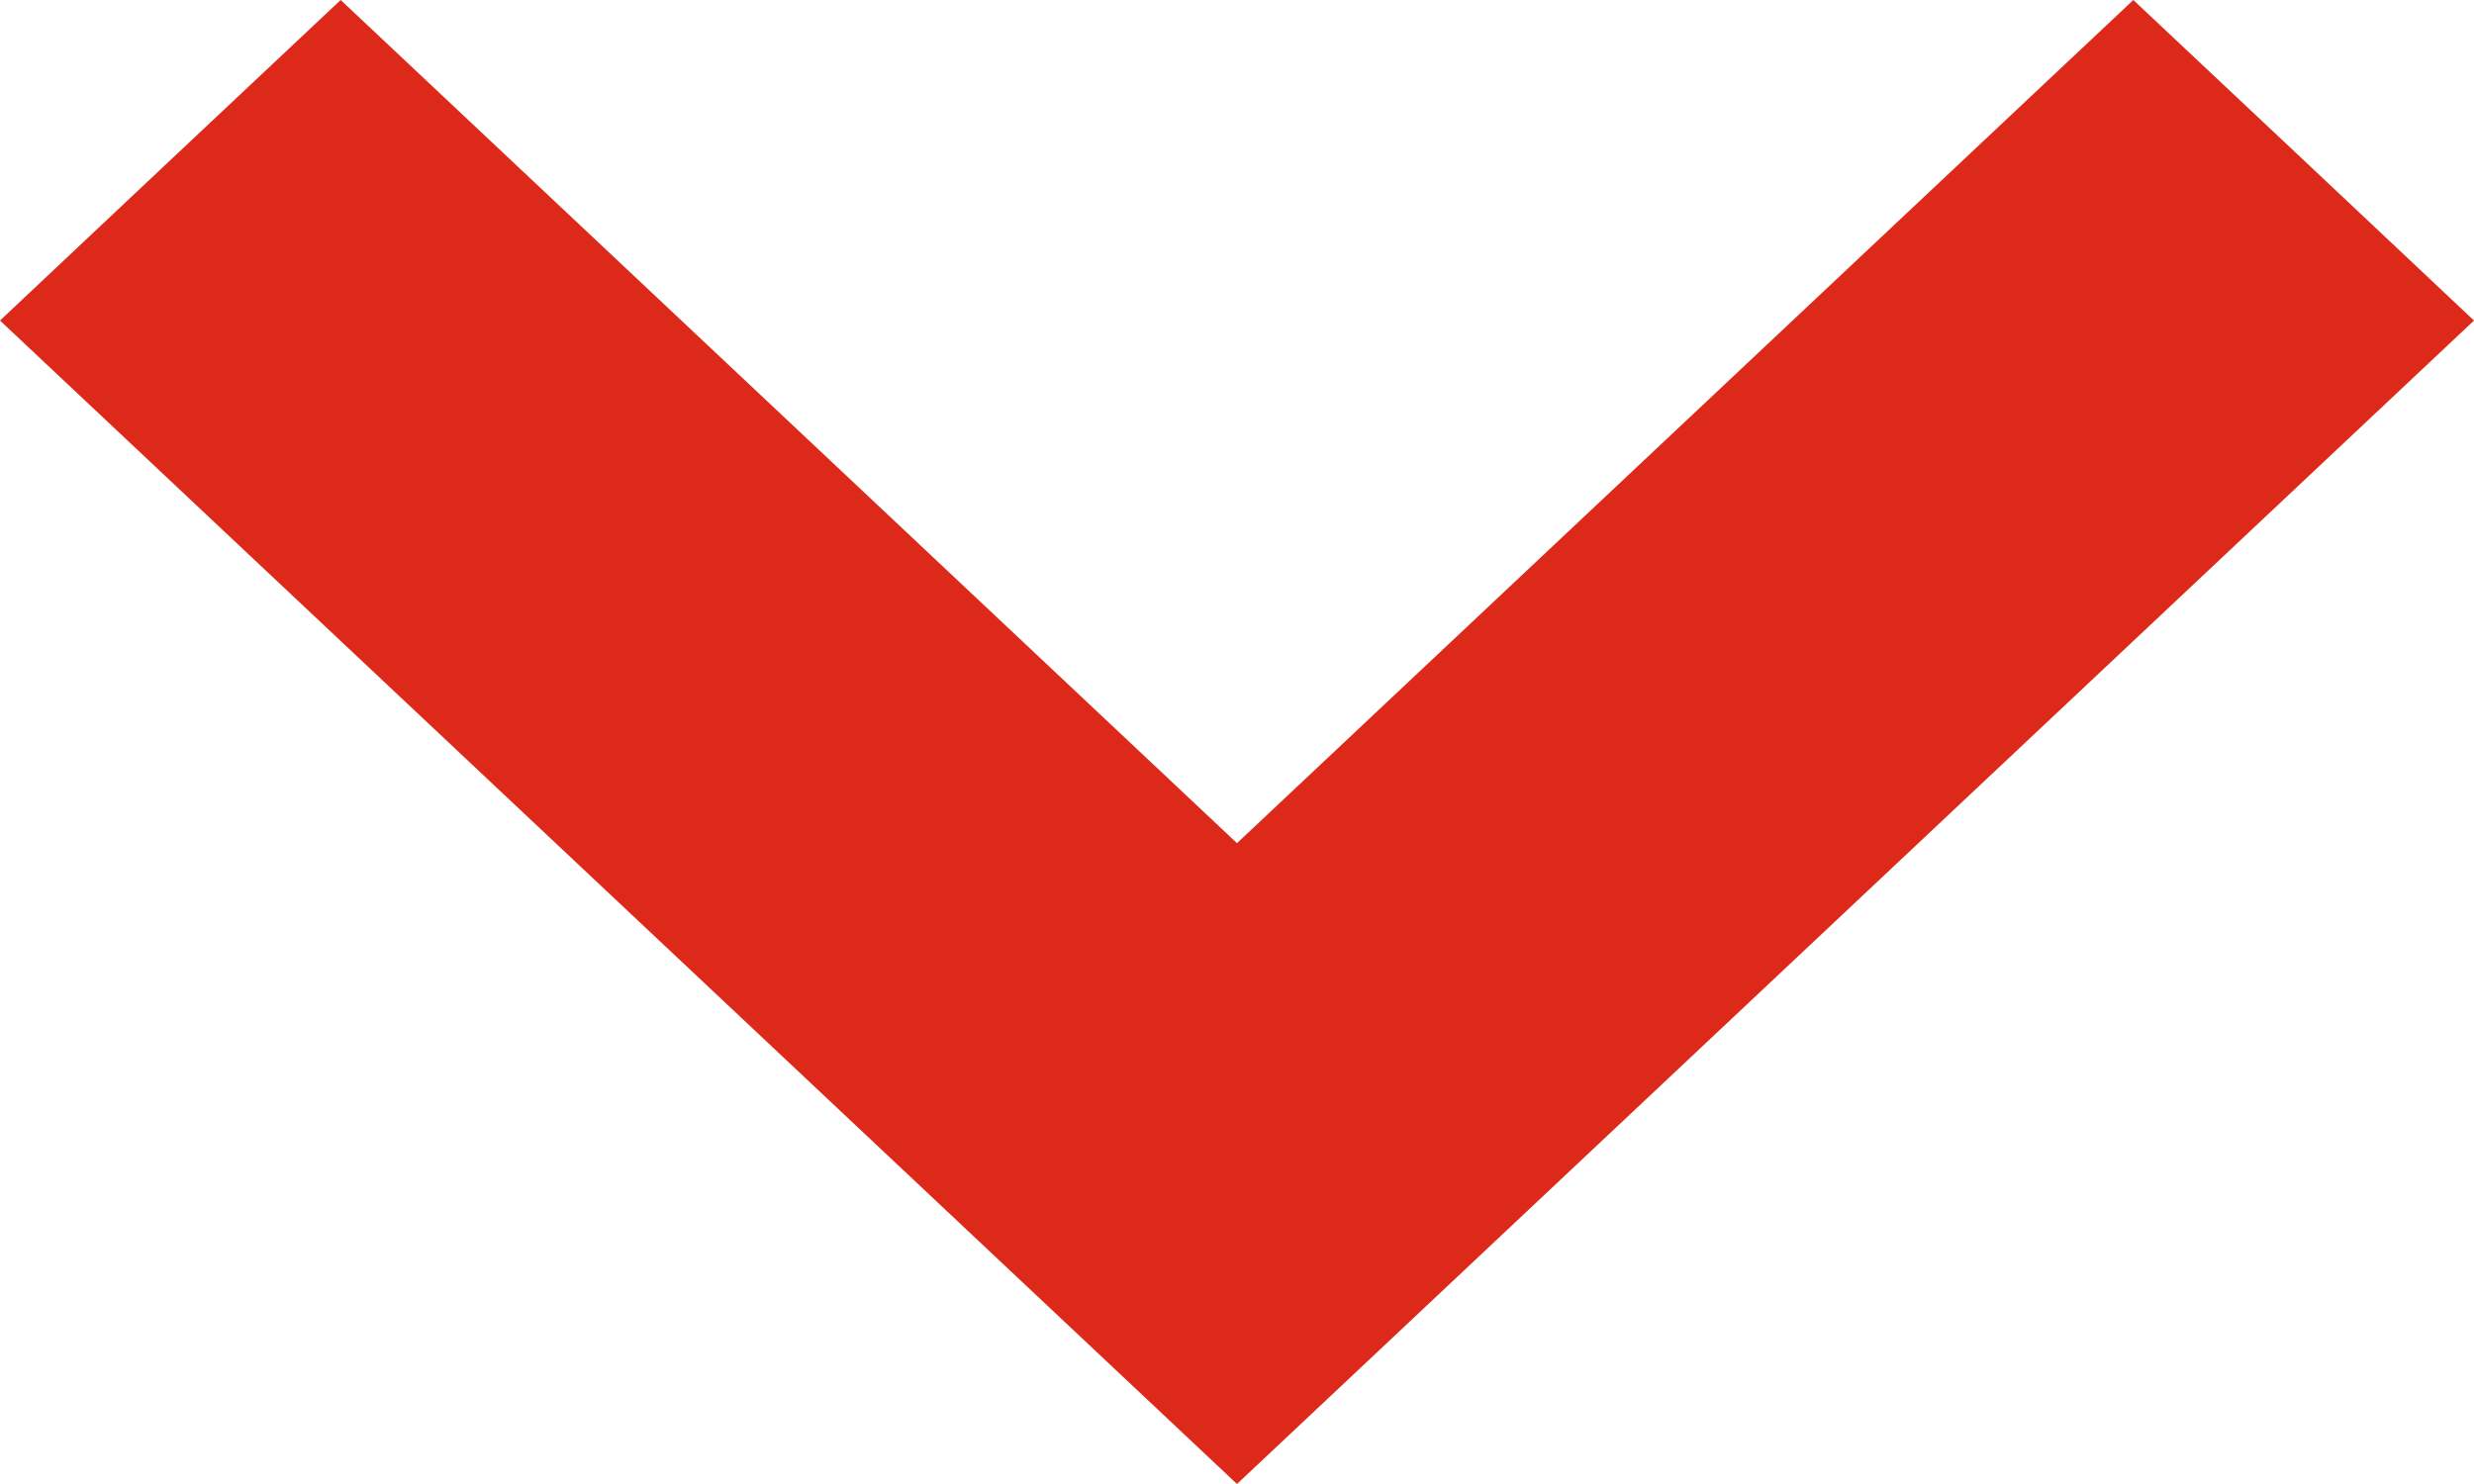
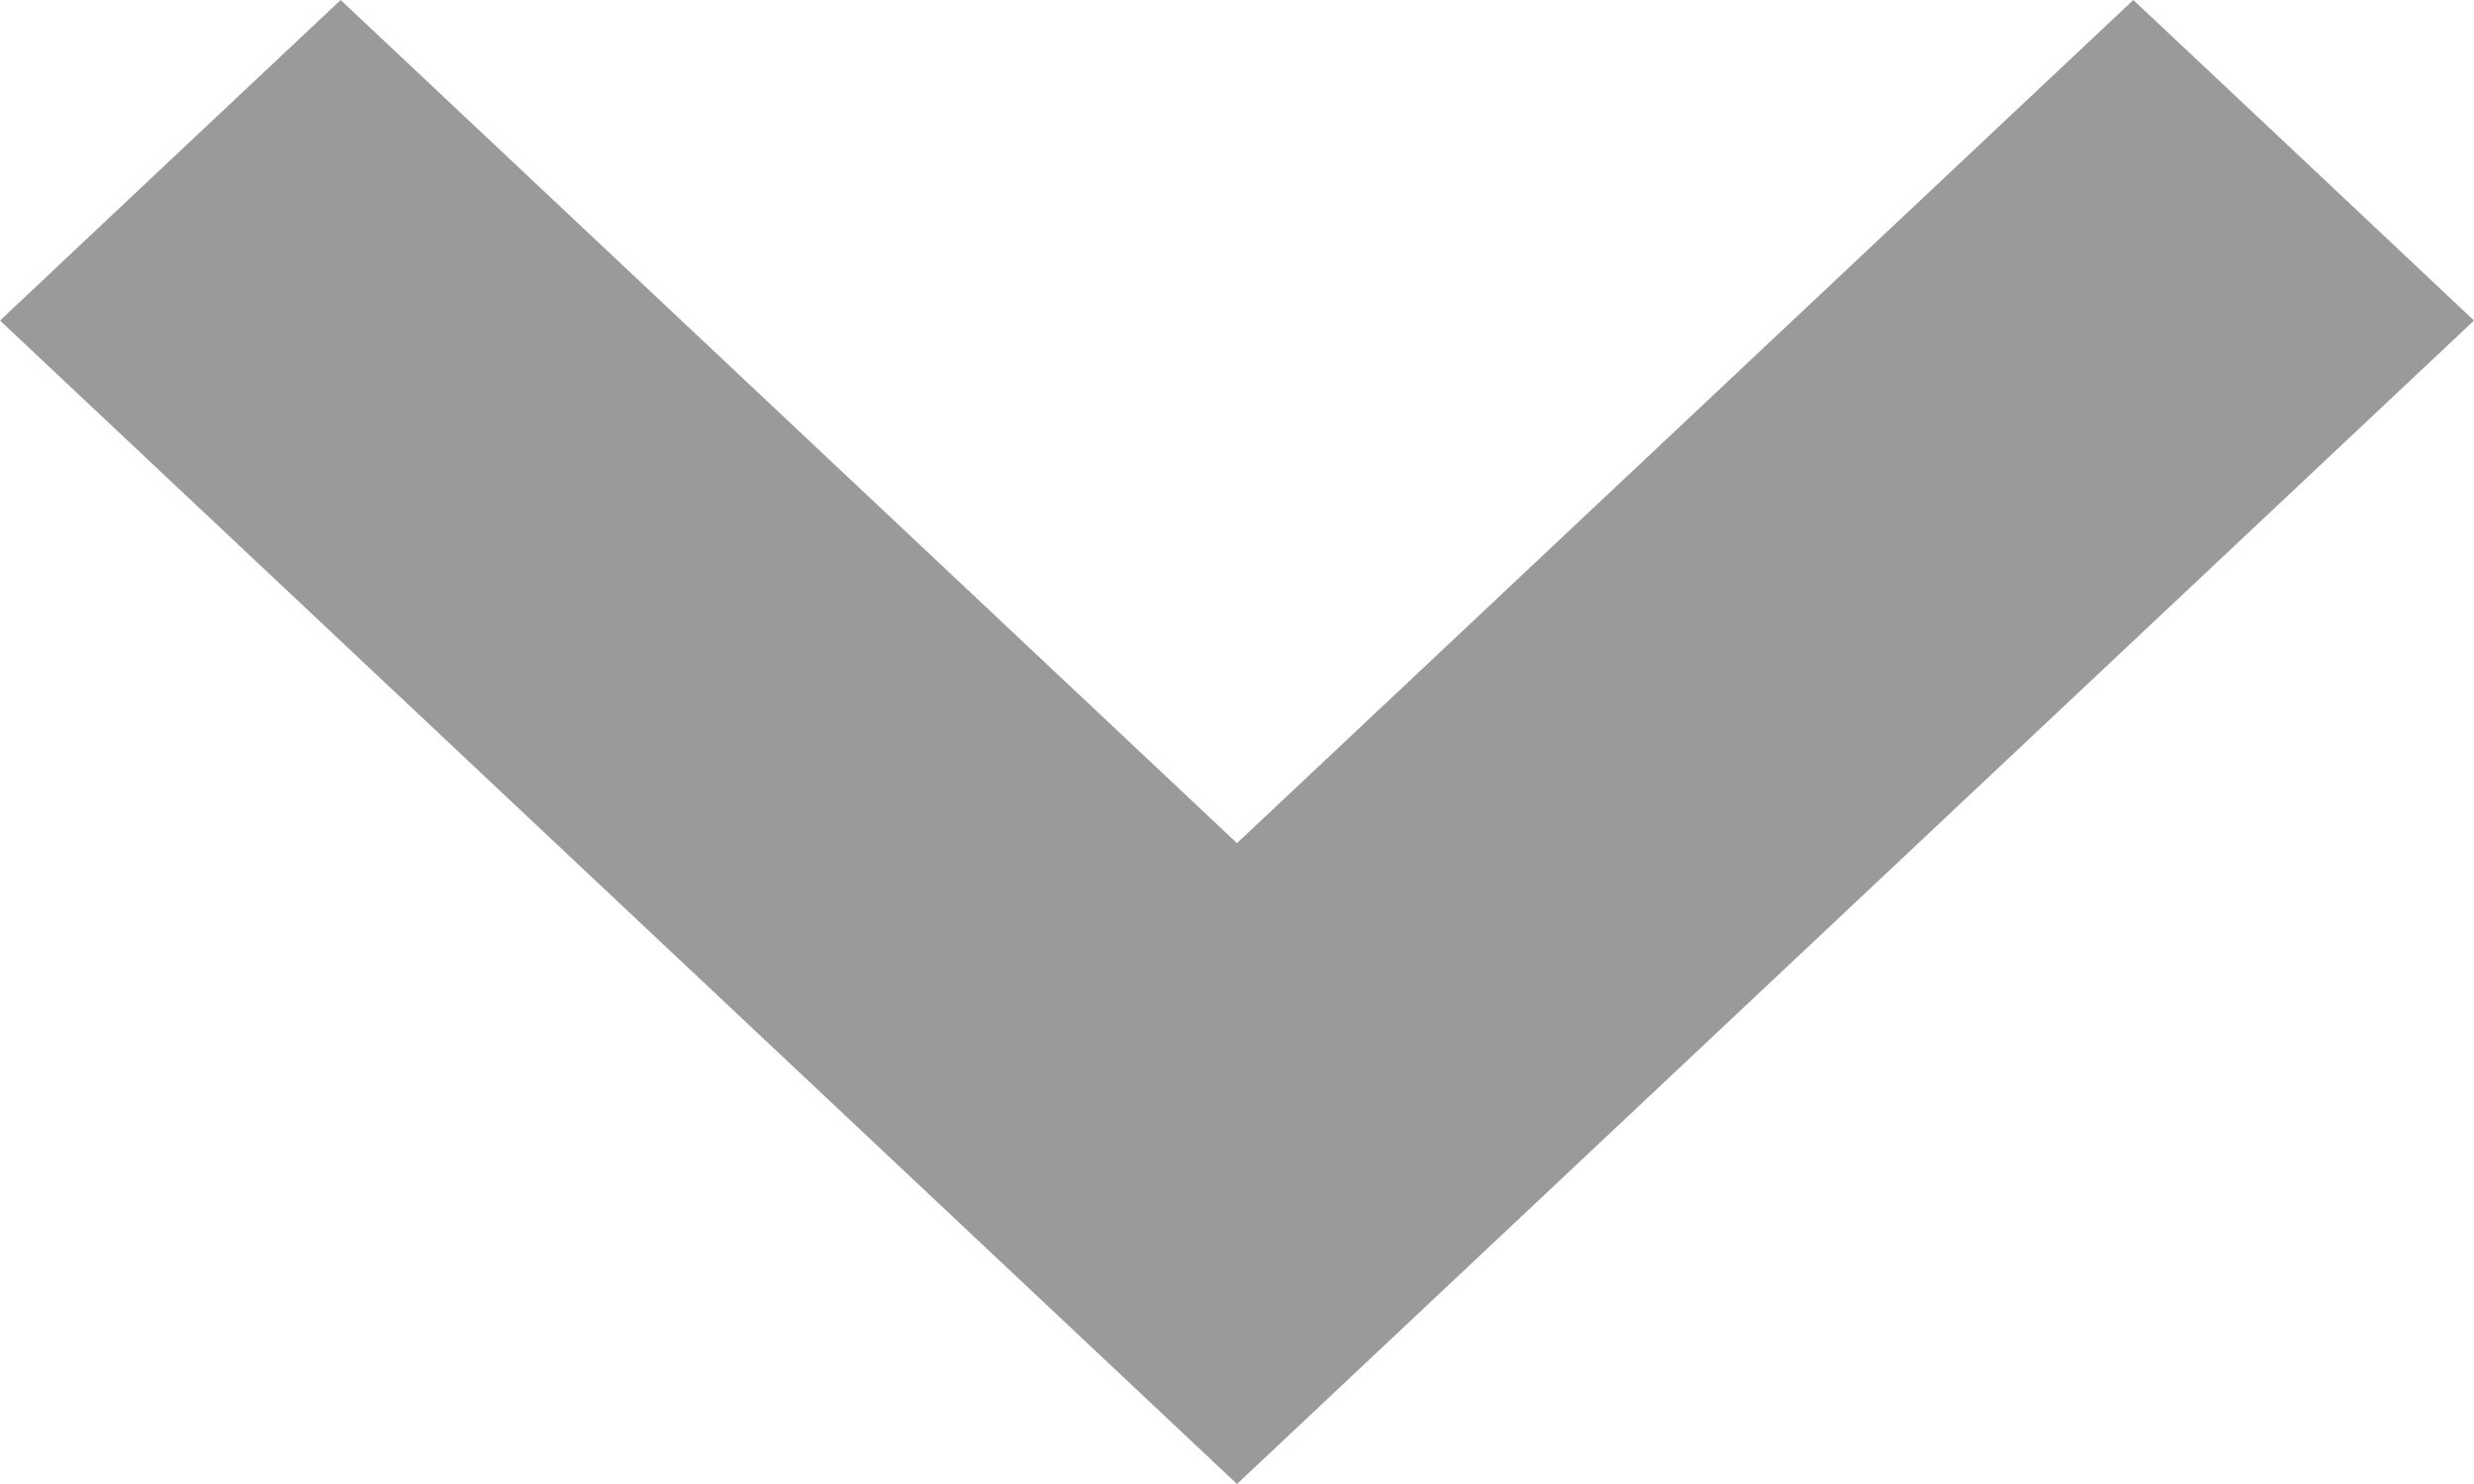
<svg xmlns="http://www.w3.org/2000/svg" width="10" height="6" viewBox="0 0 10 6" fill="none">
-   <path fill-rule="evenodd" clip-rule="evenodd" d="M0.688 0.648L0 1.296L2.5 3.648L5 6L7.5 3.648L10 1.296L9.312 0.648L8.623 0L6.812 1.704L5 3.409L3.188 1.704L1.377 0L0.688 0.648Z" fill="#DD291A" />
+   <path fill-rule="evenodd" clip-rule="evenodd" d="M0.688 0.648L0 1.296L2.5 3.648L5 6L7.5 3.648L10 1.296L9.312 0.648L8.623 0L6.812 1.704L5 3.409L3.188 1.704L1.377 0L0.688 0.648Z" fill="#9B9A9A" />
</svg>
